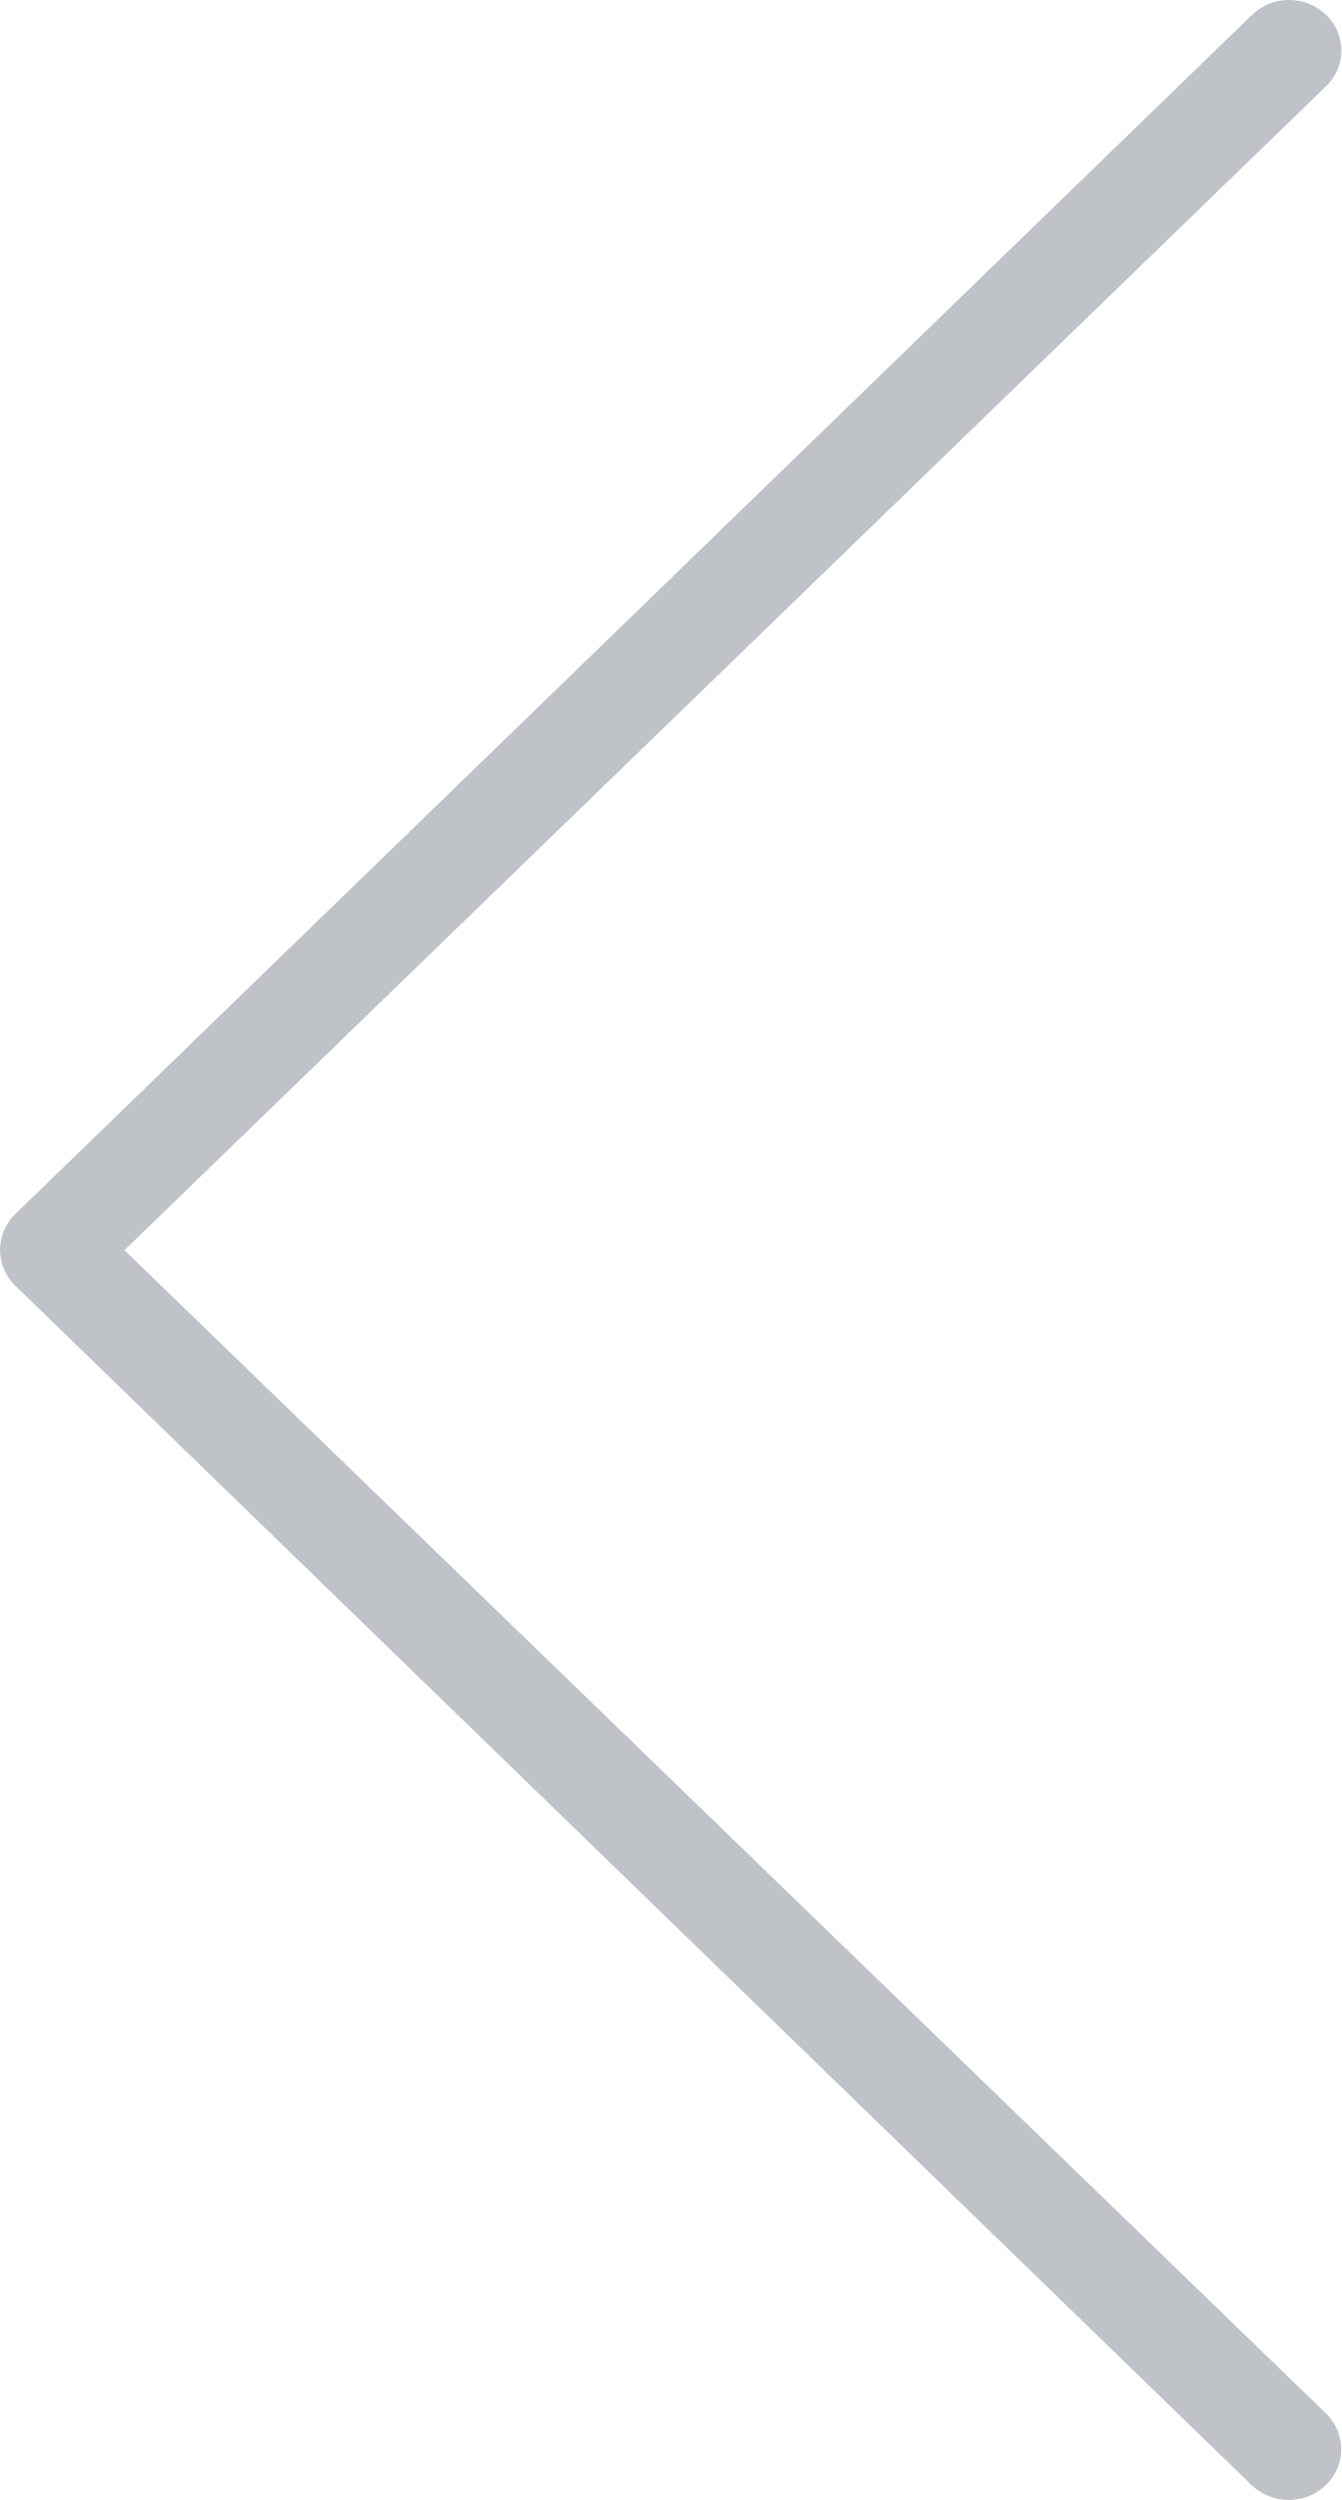
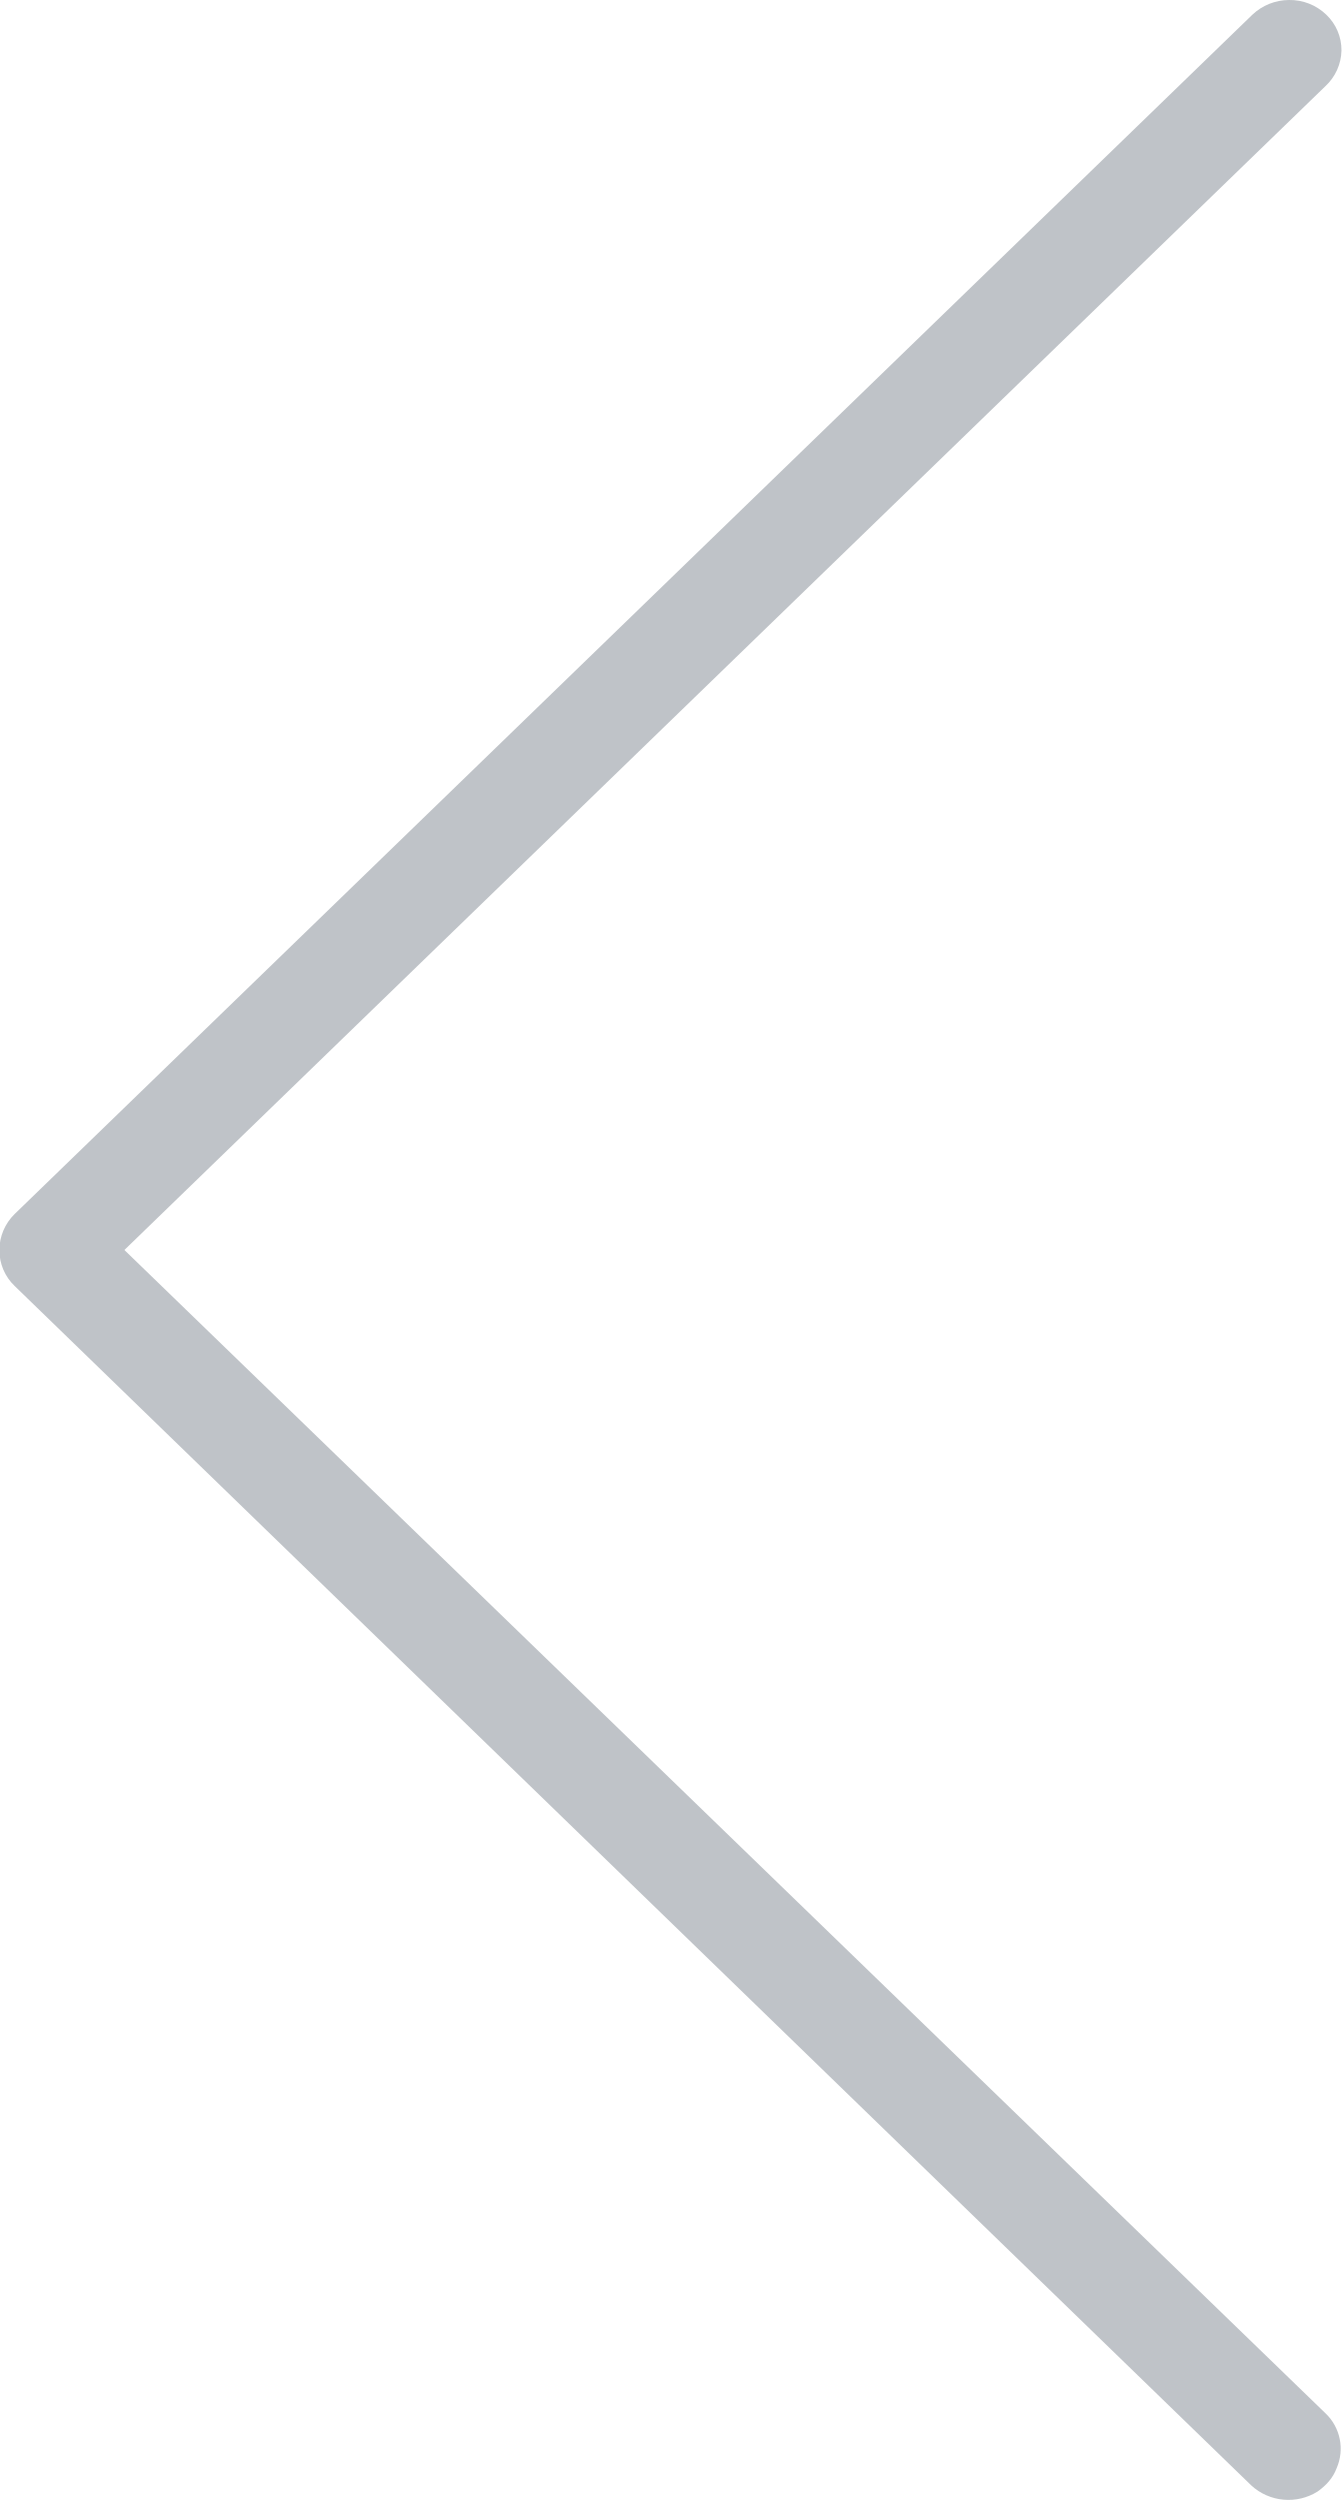
- <svg xmlns="http://www.w3.org/2000/svg" fill="none" height="41" viewBox="0 0 22 41" width="22">
-   <path d="m2.041 20.503 19.707-19.089c.08-.076.143-.168.186-.268.043-.1.065-.208.065-.317 0-.109-.022-.216-.065-.317-.043-.1-.106-.191-.186-.268-.08-.078-.174-.139-.279-.181s-.216-.064-.329-.064c-.113 0-.225.022-.329.064s-.199.104-.279.181l-20.279 19.664c-.08.077-.144.169-.187.271-.043.101-.066.21-.066.319 0 .11.022.218.066.319.043.101.107.193.187.271l20.279 19.674c.165.154.385.239.613.238.169-.002.333-.051.473-.143.14-.092.248-.221.313-.372.064-.151.081-.317.049-.478-.032-.161-.113-.308-.231-.424z" fill="#283645" opacity=".3" />
+ <svg xmlns="http://www.w3.org/2000/svg" fill="none" height="41" width="22">
+   <path d="M2.04 20.5l19.7-19.09A.82.82 0 0022 .83a.8.8 0 00-.25-.59.86.86 0 00-.61-.24.88.88 0 00-.6.24L.24 19.91a.83.83 0 00-.25.59.81.81 0 00.25.59l20.28 19.67a.9.9 0 001.09.1c.14-.1.25-.22.31-.38a.8.8 0 00-.18-.9z" fill="#283645" opacity=".3" />
</svg>
